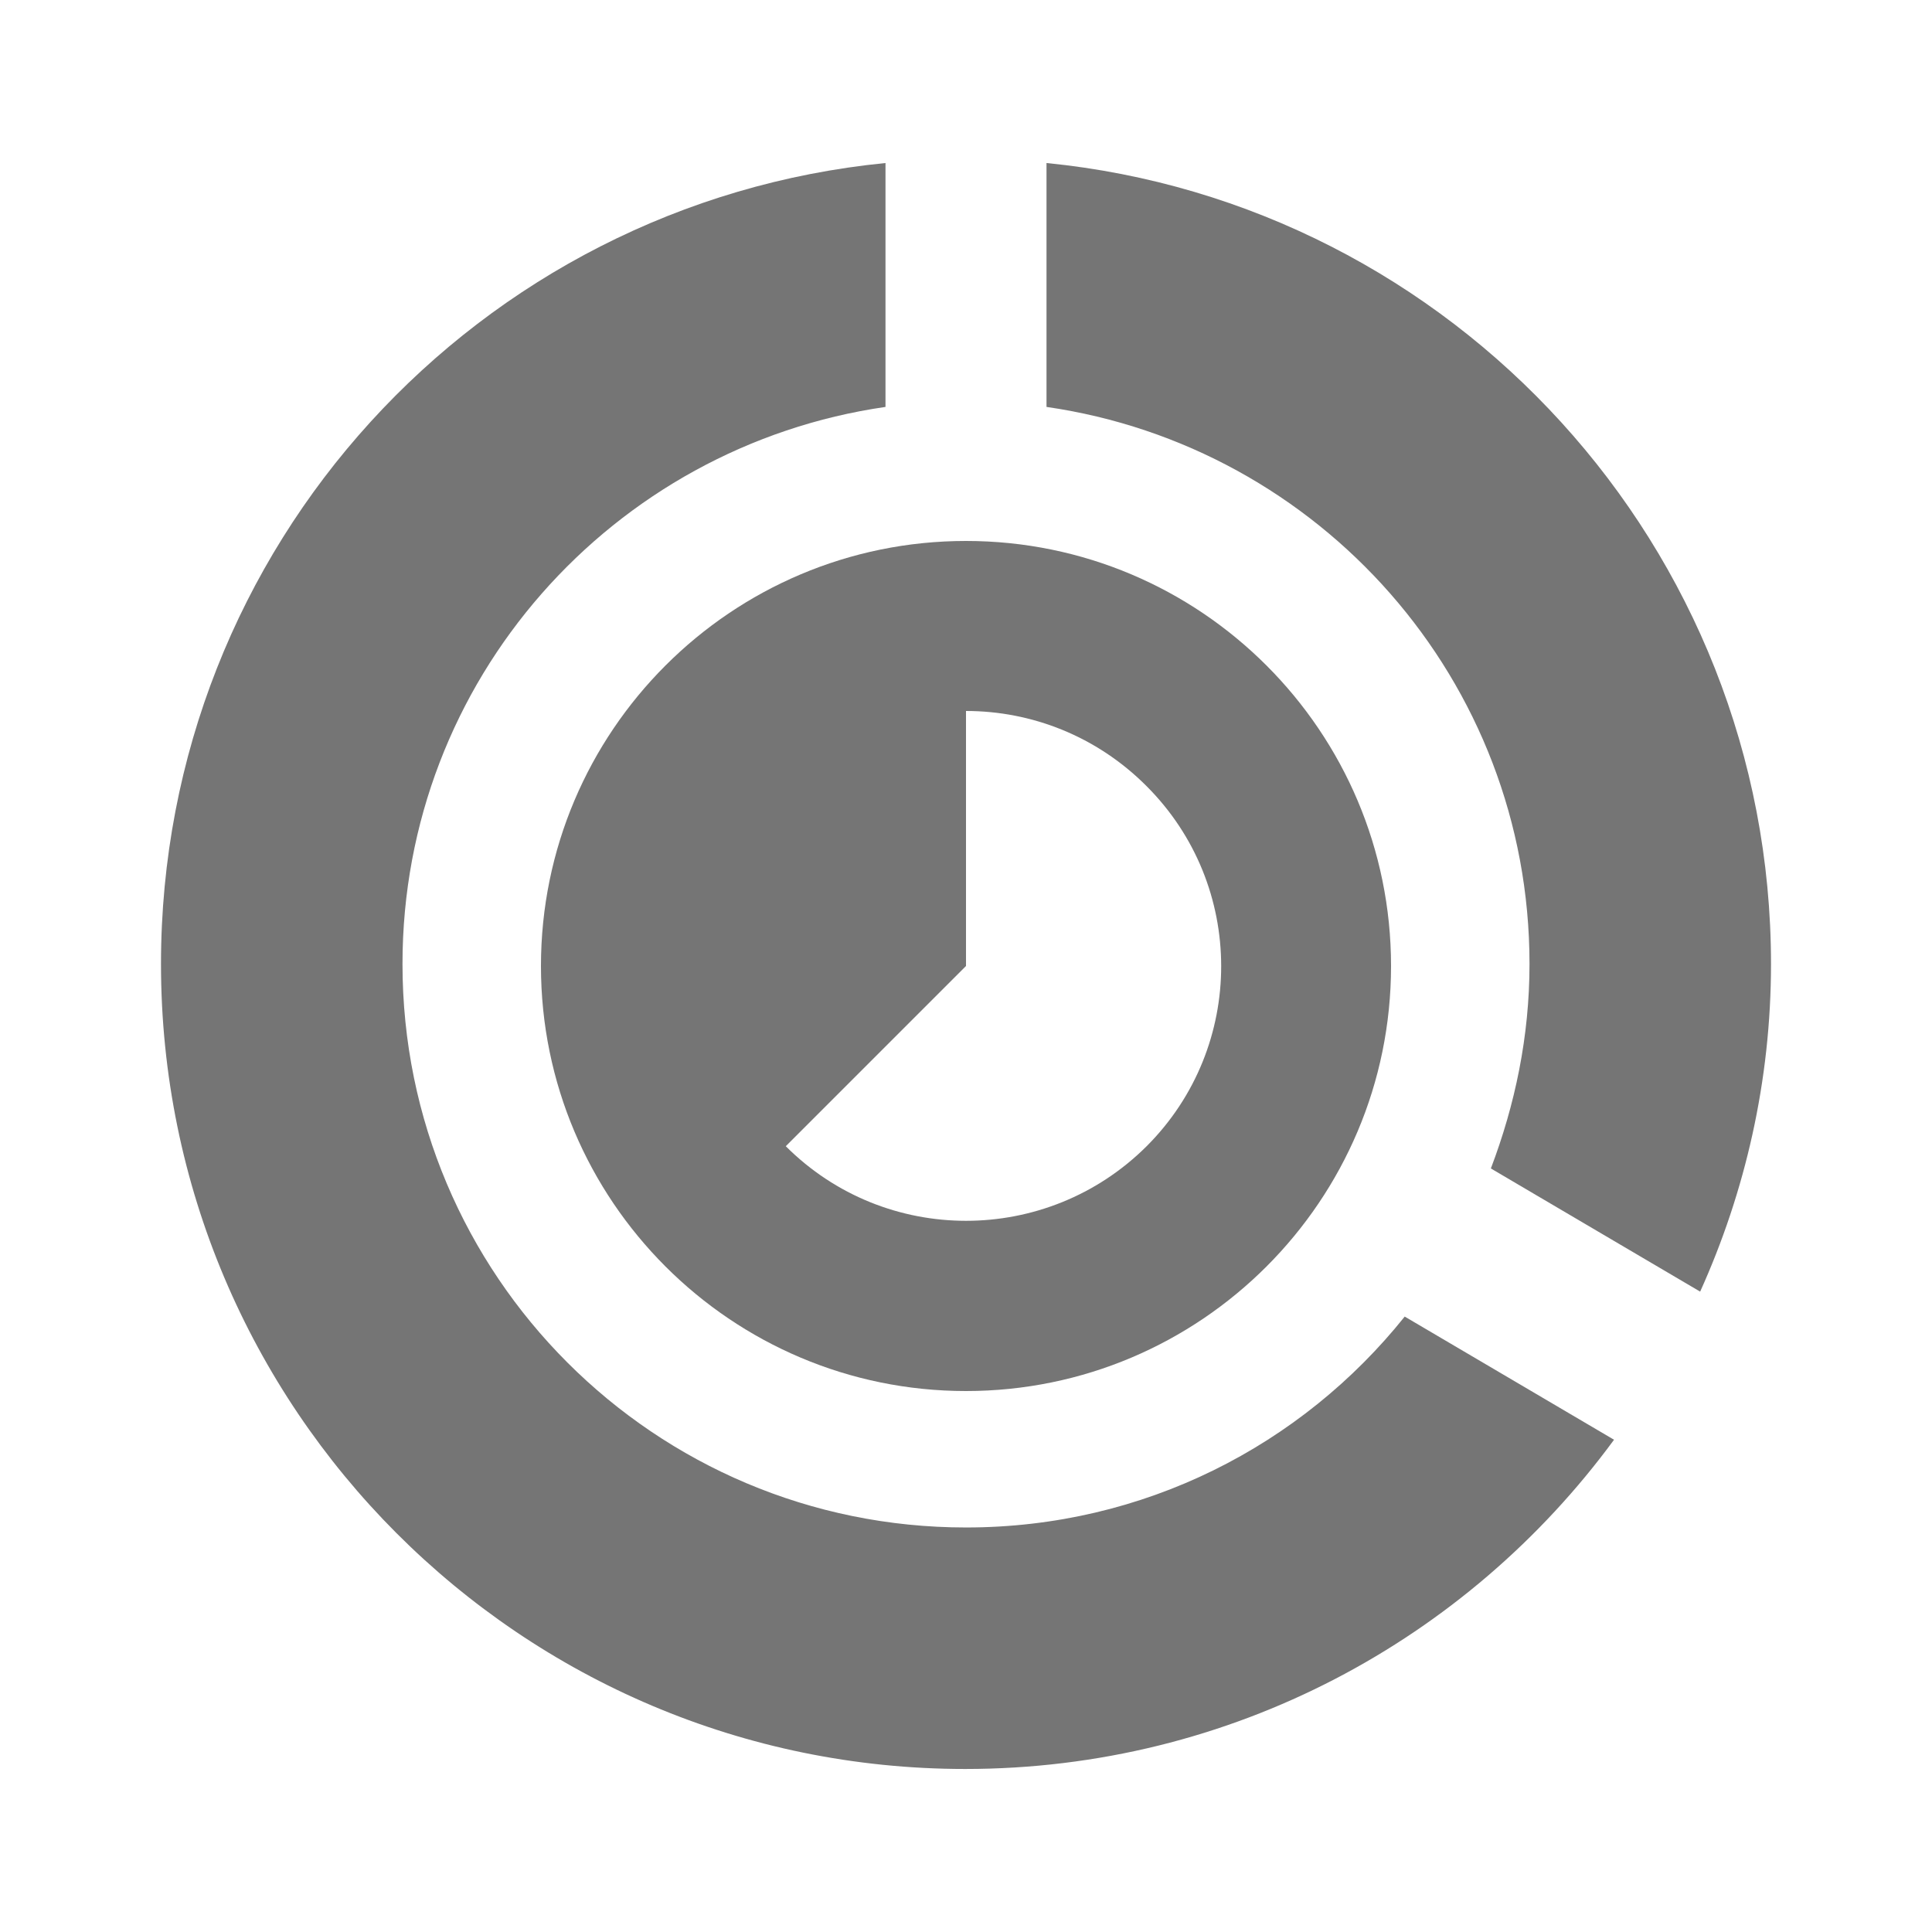
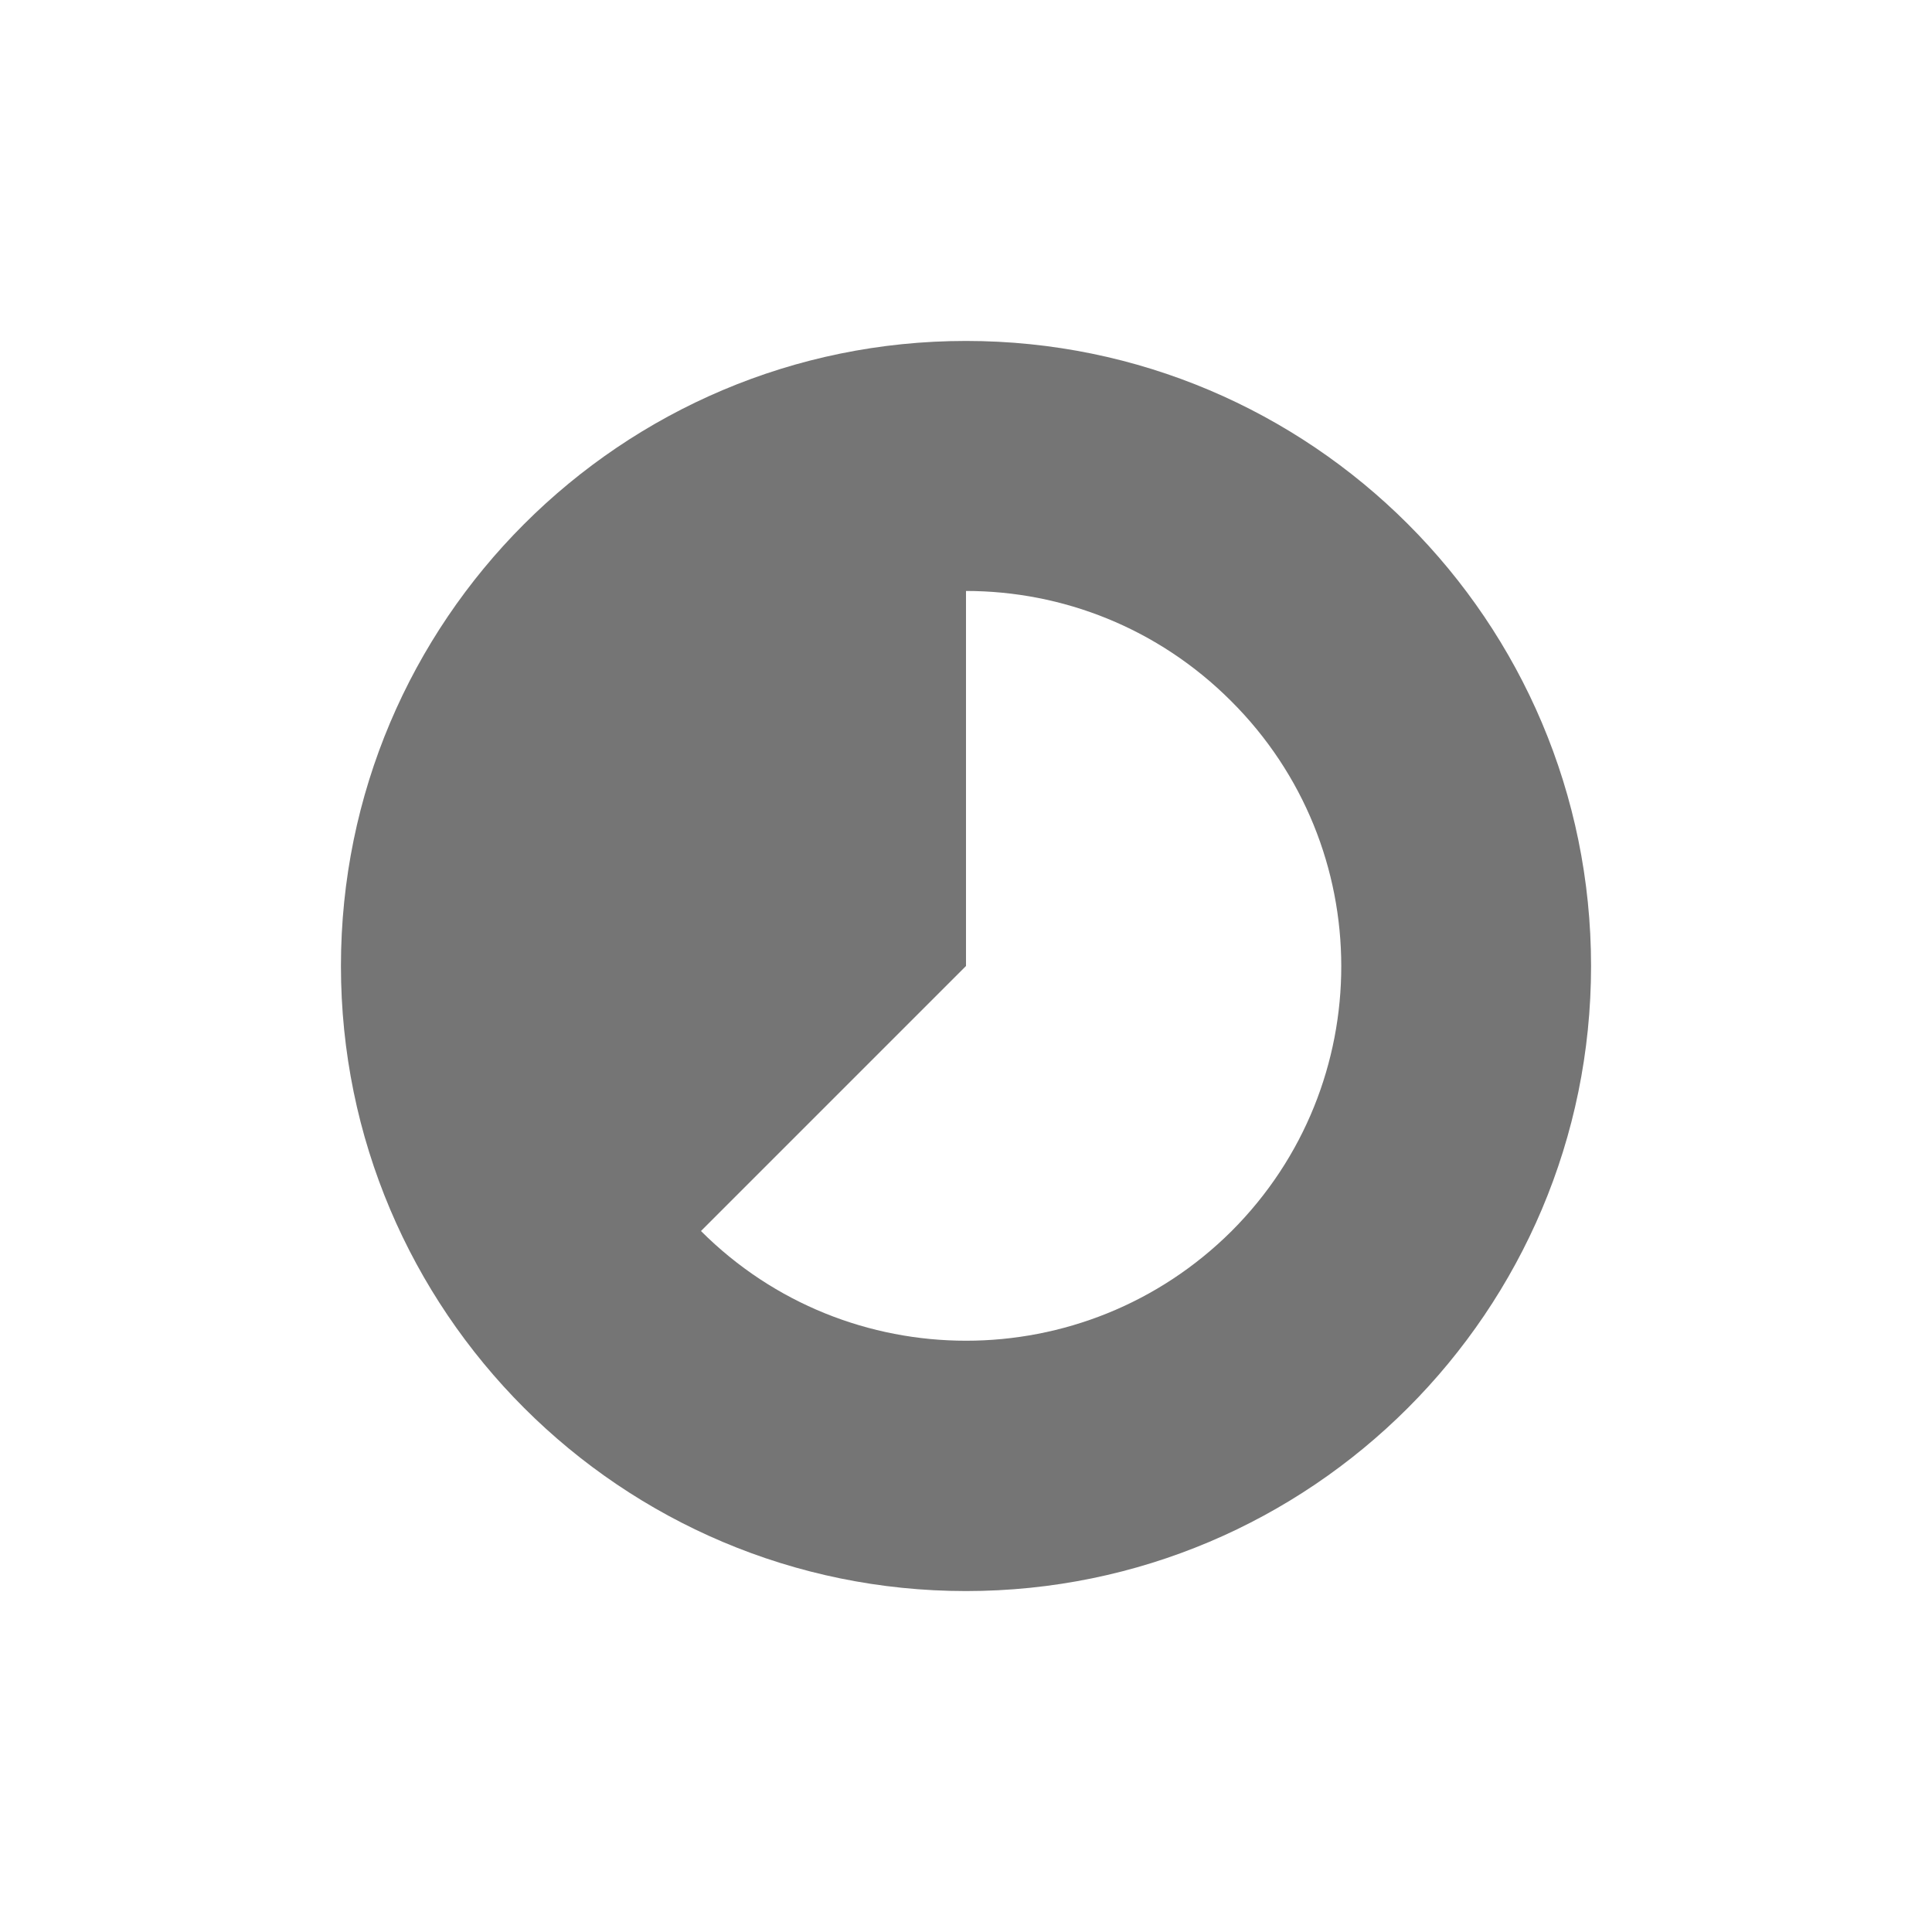
- <svg xmlns="http://www.w3.org/2000/svg" width="100" height="100" viewBox="0 0 100 100" fill="none">
-   <path fill-rule="evenodd" clip-rule="evenodd" d="M20.833 49.896C20.833 66.021 33.875 79.062 50 79.062C59.208 79.062 67.375 74.812 72.708 68.146L83.542 74.521C75.958 84.854 63.75 91.562 49.958 91.562C26.958 91.562 8.333 72.896 8.333 49.896C8.333 28.271 24.75 10.521 45.833 8.438V21.062C31.708 23.104 20.833 35.188 20.833 49.896ZM54.167 21.062V8.438C75.208 10.521 91.667 28.312 91.667 49.896C91.667 55.938 90.333 61.688 88 66.854L77.167 60.479C78.417 57.188 79.167 53.646 79.167 49.896C79.167 35.188 68.292 23.104 54.167 21.062Z" fill="black" fill-opacity="0.54" />
-   <path fill-rule="evenodd" clip-rule="evenodd" d="M28 50C28 37.856 37.856 28 50 28C62.144 28 72 37.856 72 50C72 62.144 62.144 72 50 72C37.856 72 28 62.144 28 50ZM50 36.8C53.388 36.8 56.754 38.098 59.328 40.672C64.498 45.82 64.498 54.18 59.35 59.328C54.18 64.476 45.82 64.476 40.672 59.328L50 50V36.8Z" fill="black" fill-opacity="0.54" />
+ <svg xmlns="http://www.w3.org/2000/svg" width="68" height="68" viewBox="0 0 68 68" fill="none">
+   <g id="timelapse_24px">
+     <path id="icon/image/timelapse_24px" fill-rule="evenodd" clip-rule="evenodd" d="M12 34C12 21.856 21.856 12 34 12C46.144 12 56 21.856 56 34C56 46.144 46.144 56 34 56C21.856 56 12 46.144 12 34ZM34 20.8C37.388 20.8 40.754 22.098 43.328 24.672C48.498 29.82 48.498 38.18 43.35 43.328C38.18 48.476 29.82 48.476 24.672 43.328L34 34V20.8Z" fill="black" fill-opacity="0.54" />
+   </g>
</svg>
